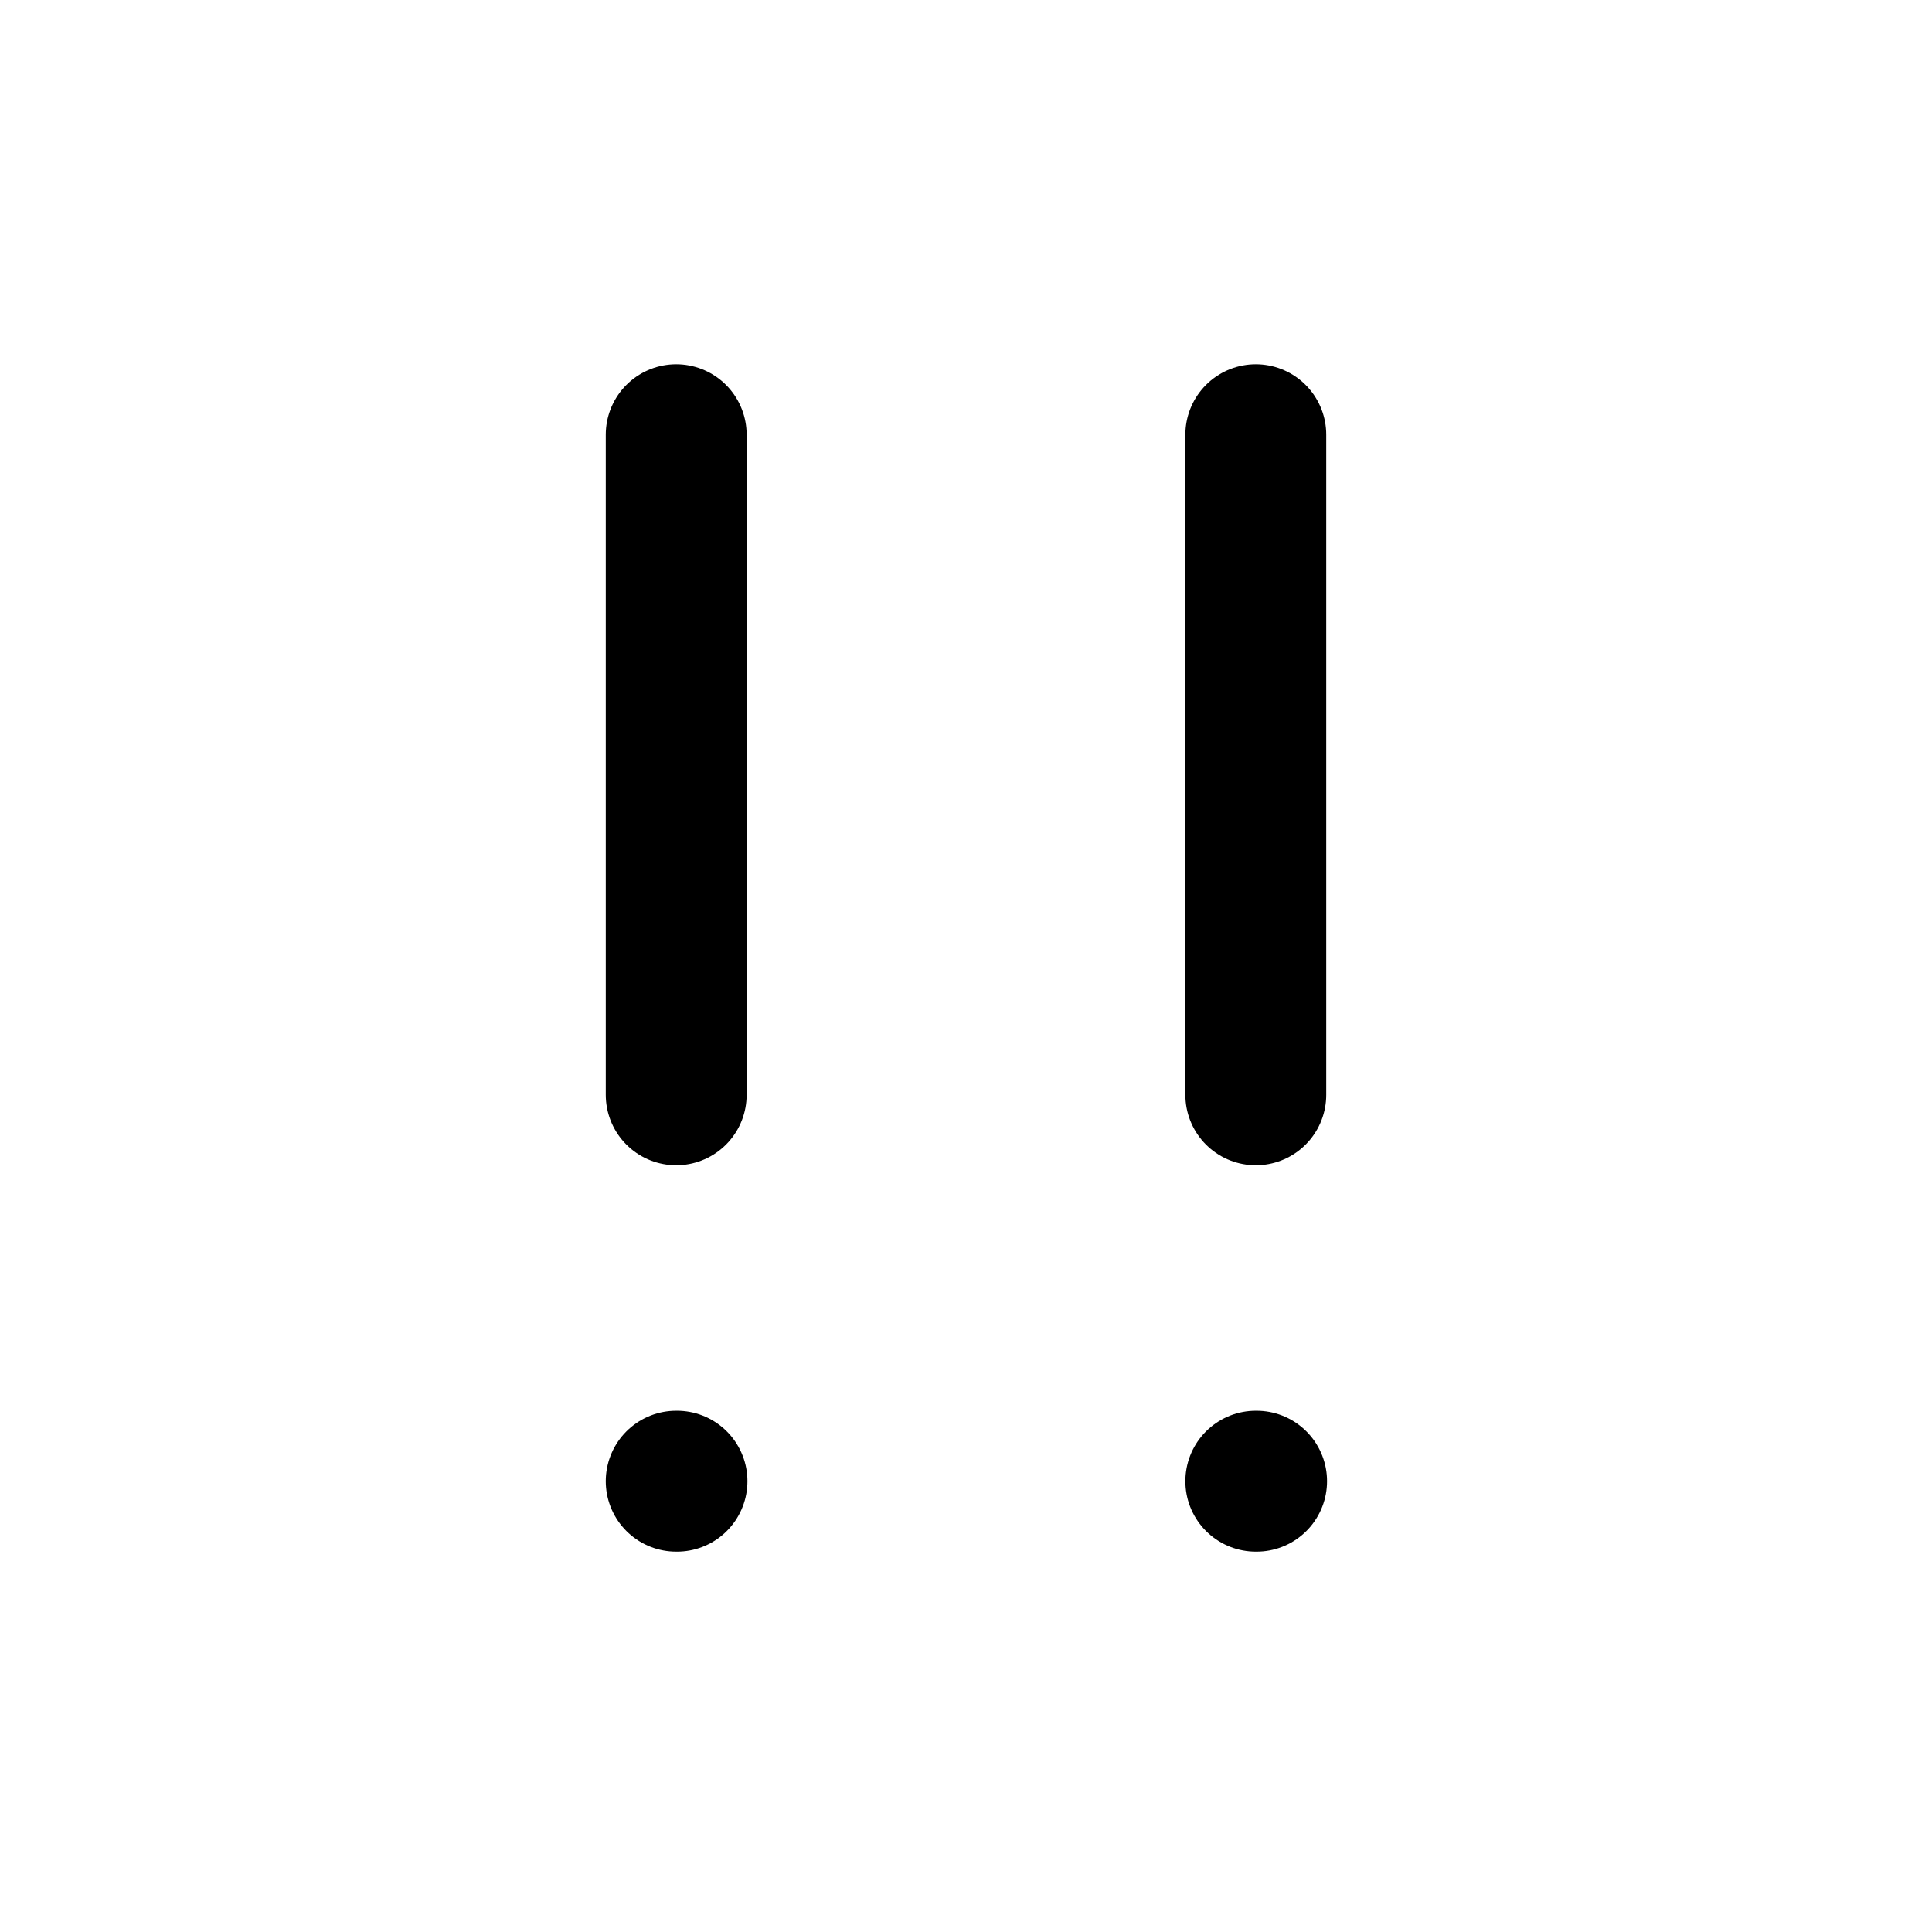
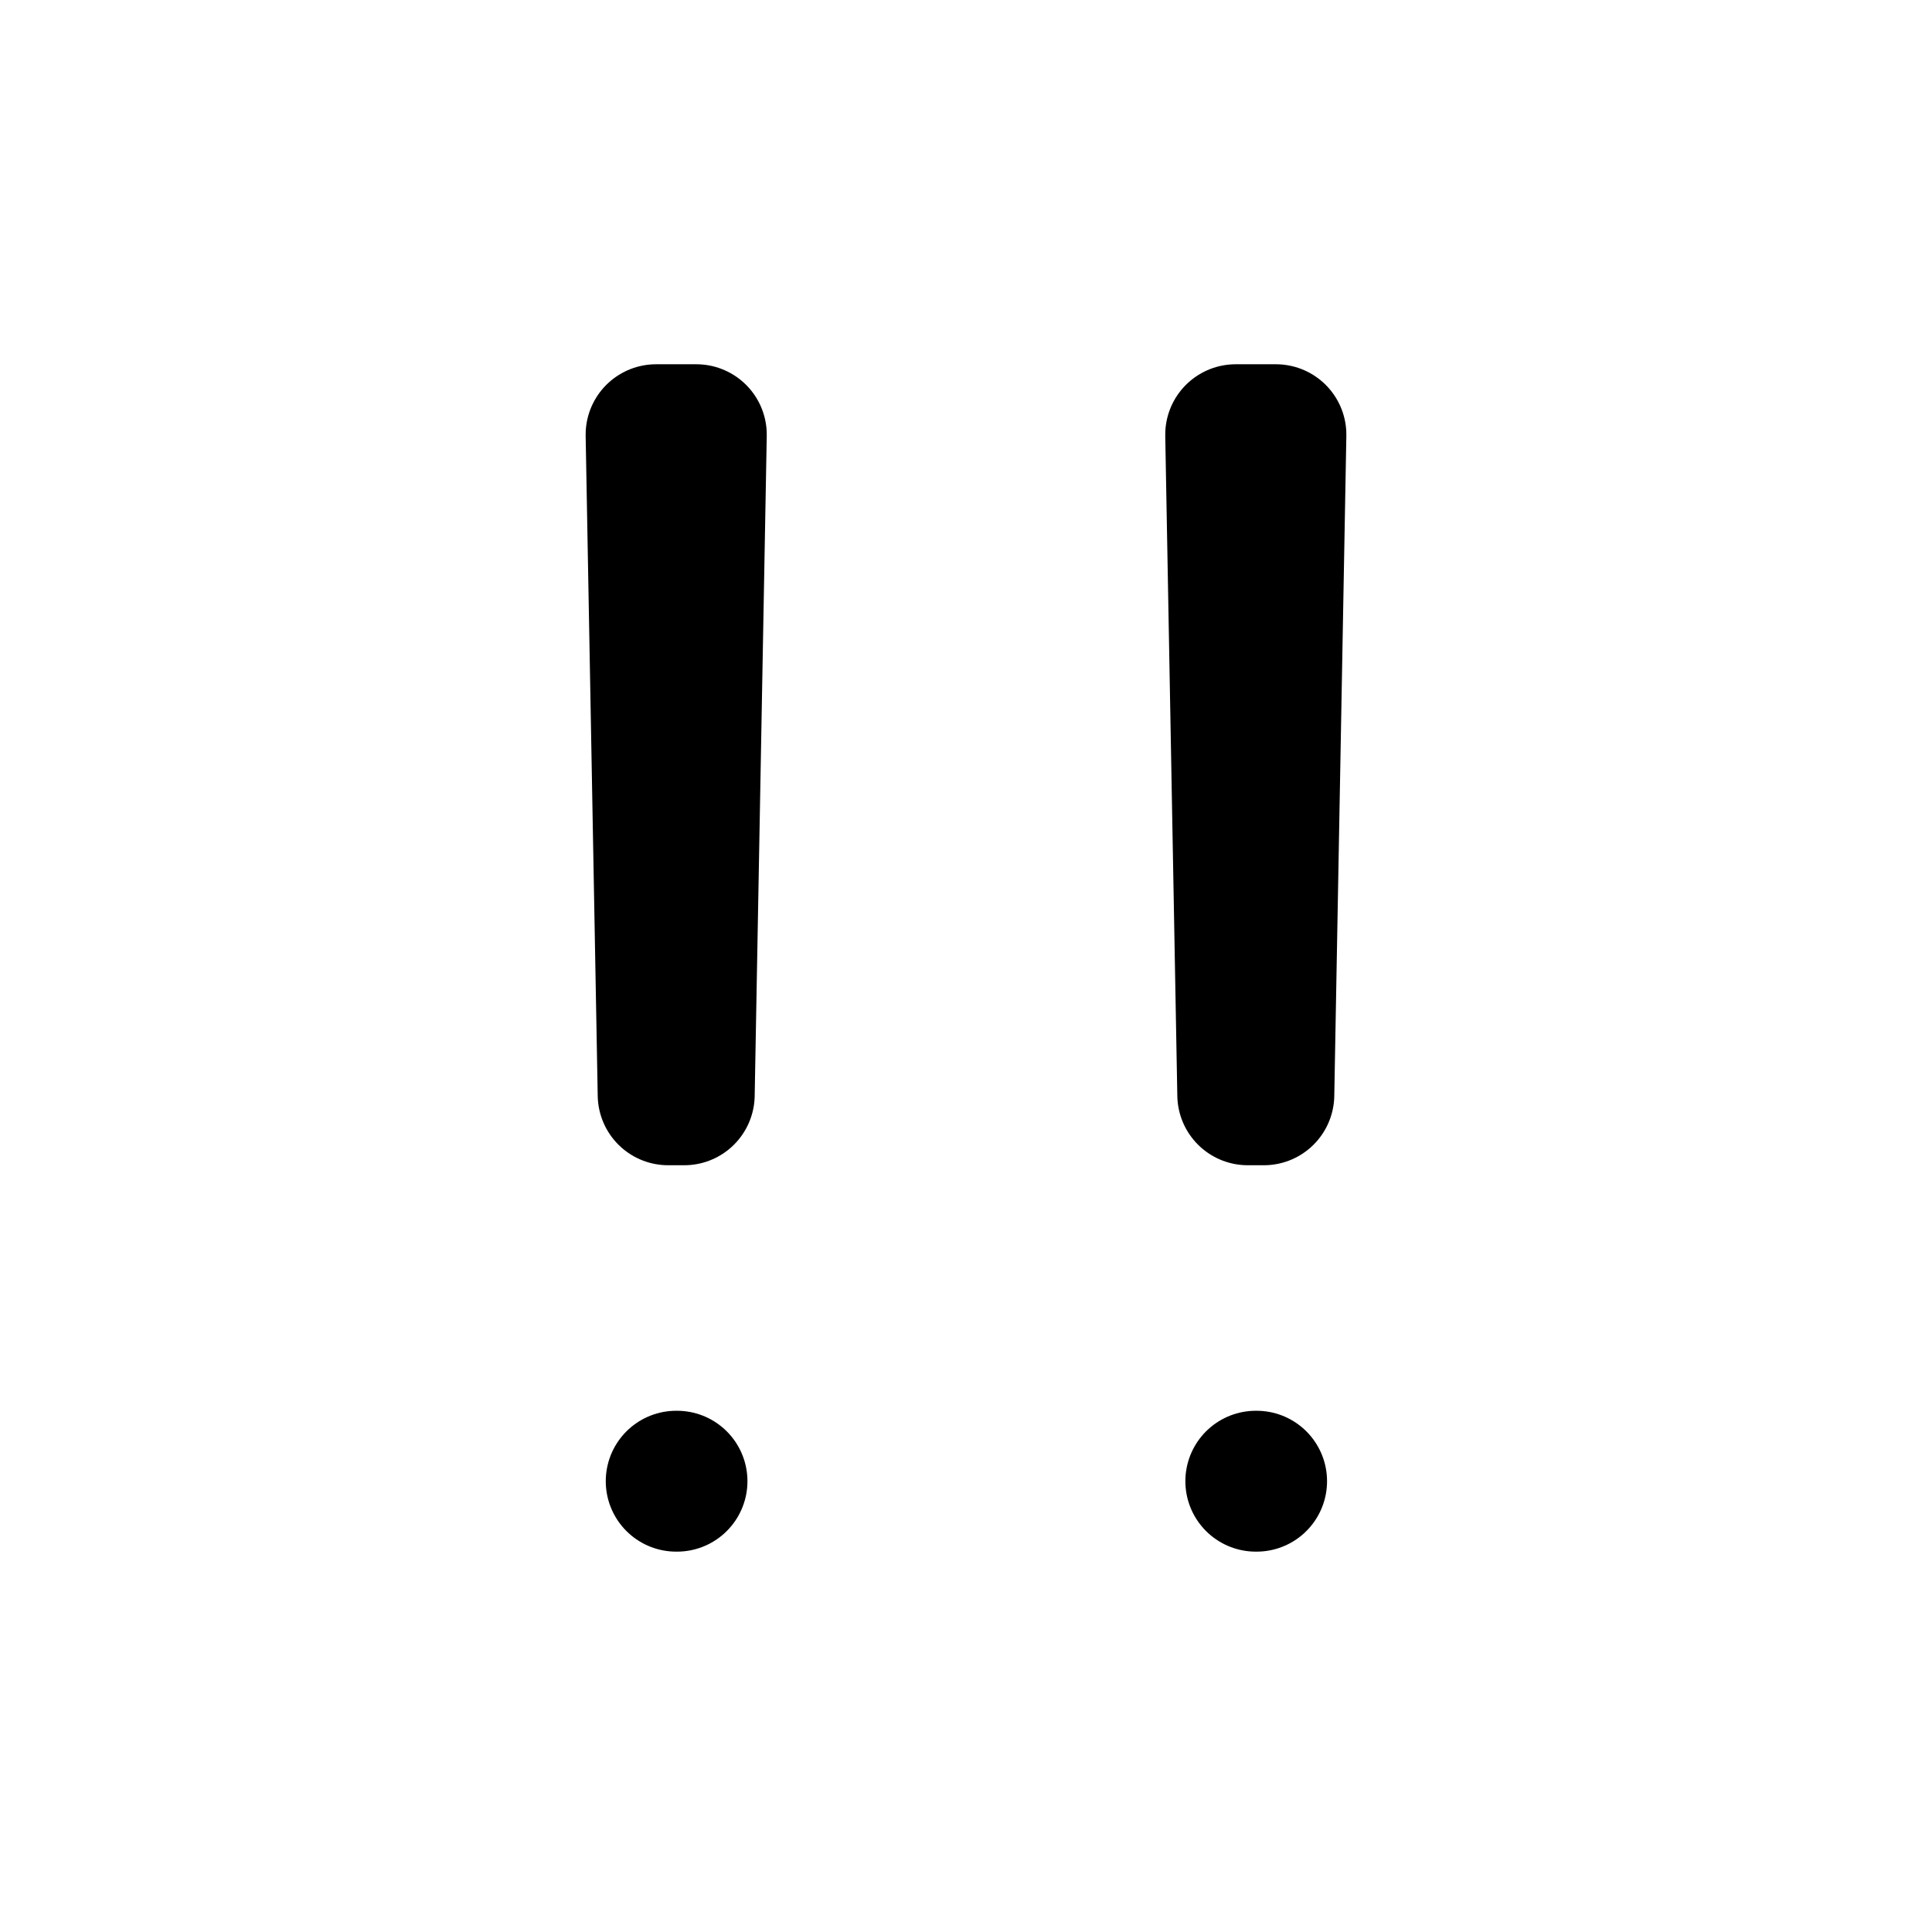
<svg xmlns="http://www.w3.org/2000/svg" width="24" height="24" viewBox="0 0 24 24" fill="none" stroke="#000000" stroke-width="1.75" stroke-linecap="round" stroke-linejoin="round">
-   <path d="M 8.4 5.4 L 8.4 13.6" />
+   <path d="M8.15 5.4 L8.65 5.4 L8.5 13.6 L8.3 13.6 Z" />
  <path d="M 8.4 18.4 L 8.41 18.4" />
-   <path d="M 15.6 5.4 L 15.6 13.6" />
+   <path d="M15.35 5.4 L15.85 5.4 L15.7 13.6 L15.5 13.6 Z" />
  <path d="M 15.6 18.4 L 15.61 18.4" />
</svg>
